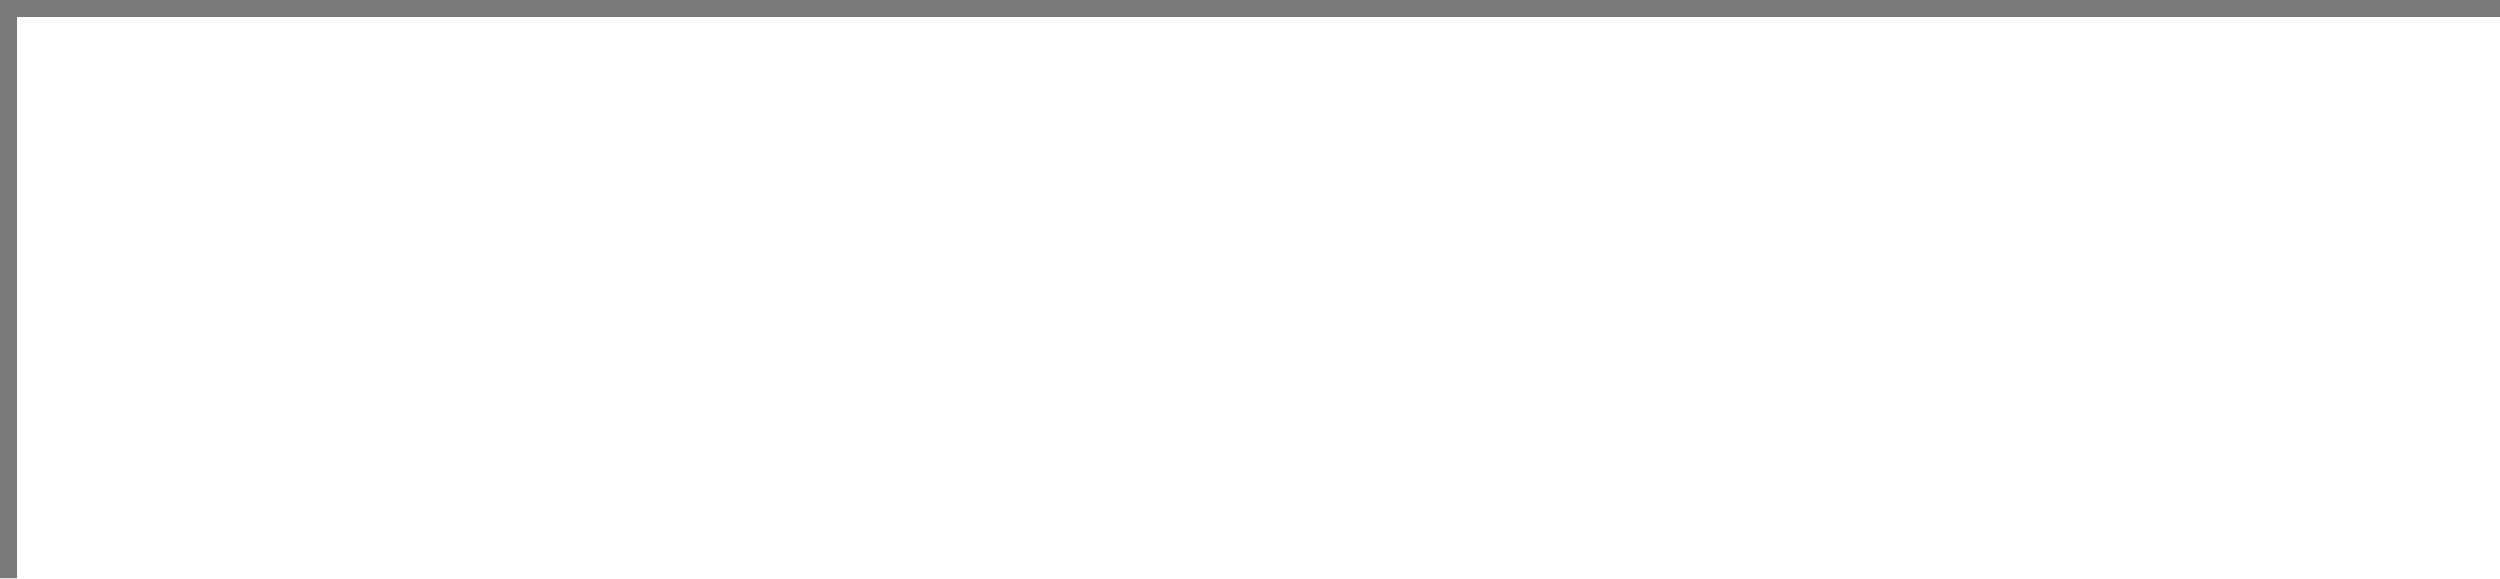
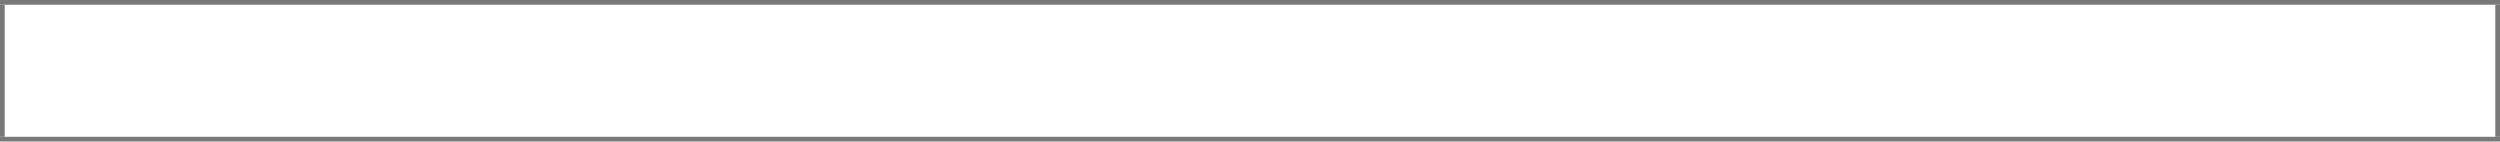
- <svg xmlns="http://www.w3.org/2000/svg" version="1.1" width="147px" height="34px" viewBox="0 154 147 34">
-   <path d="M 1 1  L 147 1  L 147 34  L 1 34  L 1 1  Z " fill-rule="nonzero" fill="rgba(255, 255, 255, 1)" stroke="none" transform="matrix(1 0 0 1 0 154 )" class="fill" />
-   <path d="M 0.5 1  L 0.5 34  " stroke-width="1" stroke-dasharray="0" stroke="rgba(121, 121, 121, 1)" fill="none" transform="matrix(1 0 0 1 0 154 )" class="stroke" />
-   <path d="M 0 0.5  L 147 0.5  " stroke-width="1" stroke-dasharray="0" stroke="rgba(121, 121, 121, 1)" fill="none" transform="matrix(1 0 0 1 0 154 )" class="stroke" />
+ <svg xmlns="http://www.w3.org/2000/svg" version="1.1" width="530px" height="30px" viewBox="147 496 530 30">
+   <path d="M 1 1  L 529 1  L 529 29  L 1 29  L 1 1  Z " fill-rule="nonzero" fill="rgba(255, 255, 255, 1)" stroke="none" transform="matrix(1 0 0 1 147 496 )" class="fill" />
+   <path d="M 0.5 1  L 0.5 29  " stroke-width="1" stroke-dasharray="0" stroke="rgba(121, 121, 121, 1)" fill="none" transform="matrix(1 0 0 1 147 496 )" class="stroke" />
+   <path d="M 0 0.5  L 530 0.5  " stroke-width="1" stroke-dasharray="0" stroke="rgba(121, 121, 121, 1)" fill="none" transform="matrix(1 0 0 1 147 496 )" class="stroke" />
+   <path d="M 529.5 1  L 529.5 29  " stroke-width="1" stroke-dasharray="0" stroke="rgba(121, 121, 121, 1)" fill="none" transform="matrix(1 0 0 1 147 496 )" class="stroke" />
+   <path d="M 0 29.5  L 530 29.5  " stroke-width="1" stroke-dasharray="0" stroke="rgba(121, 121, 121, 1)" fill="none" transform="matrix(1 0 0 1 147 496 )" class="stroke" />
</svg>
